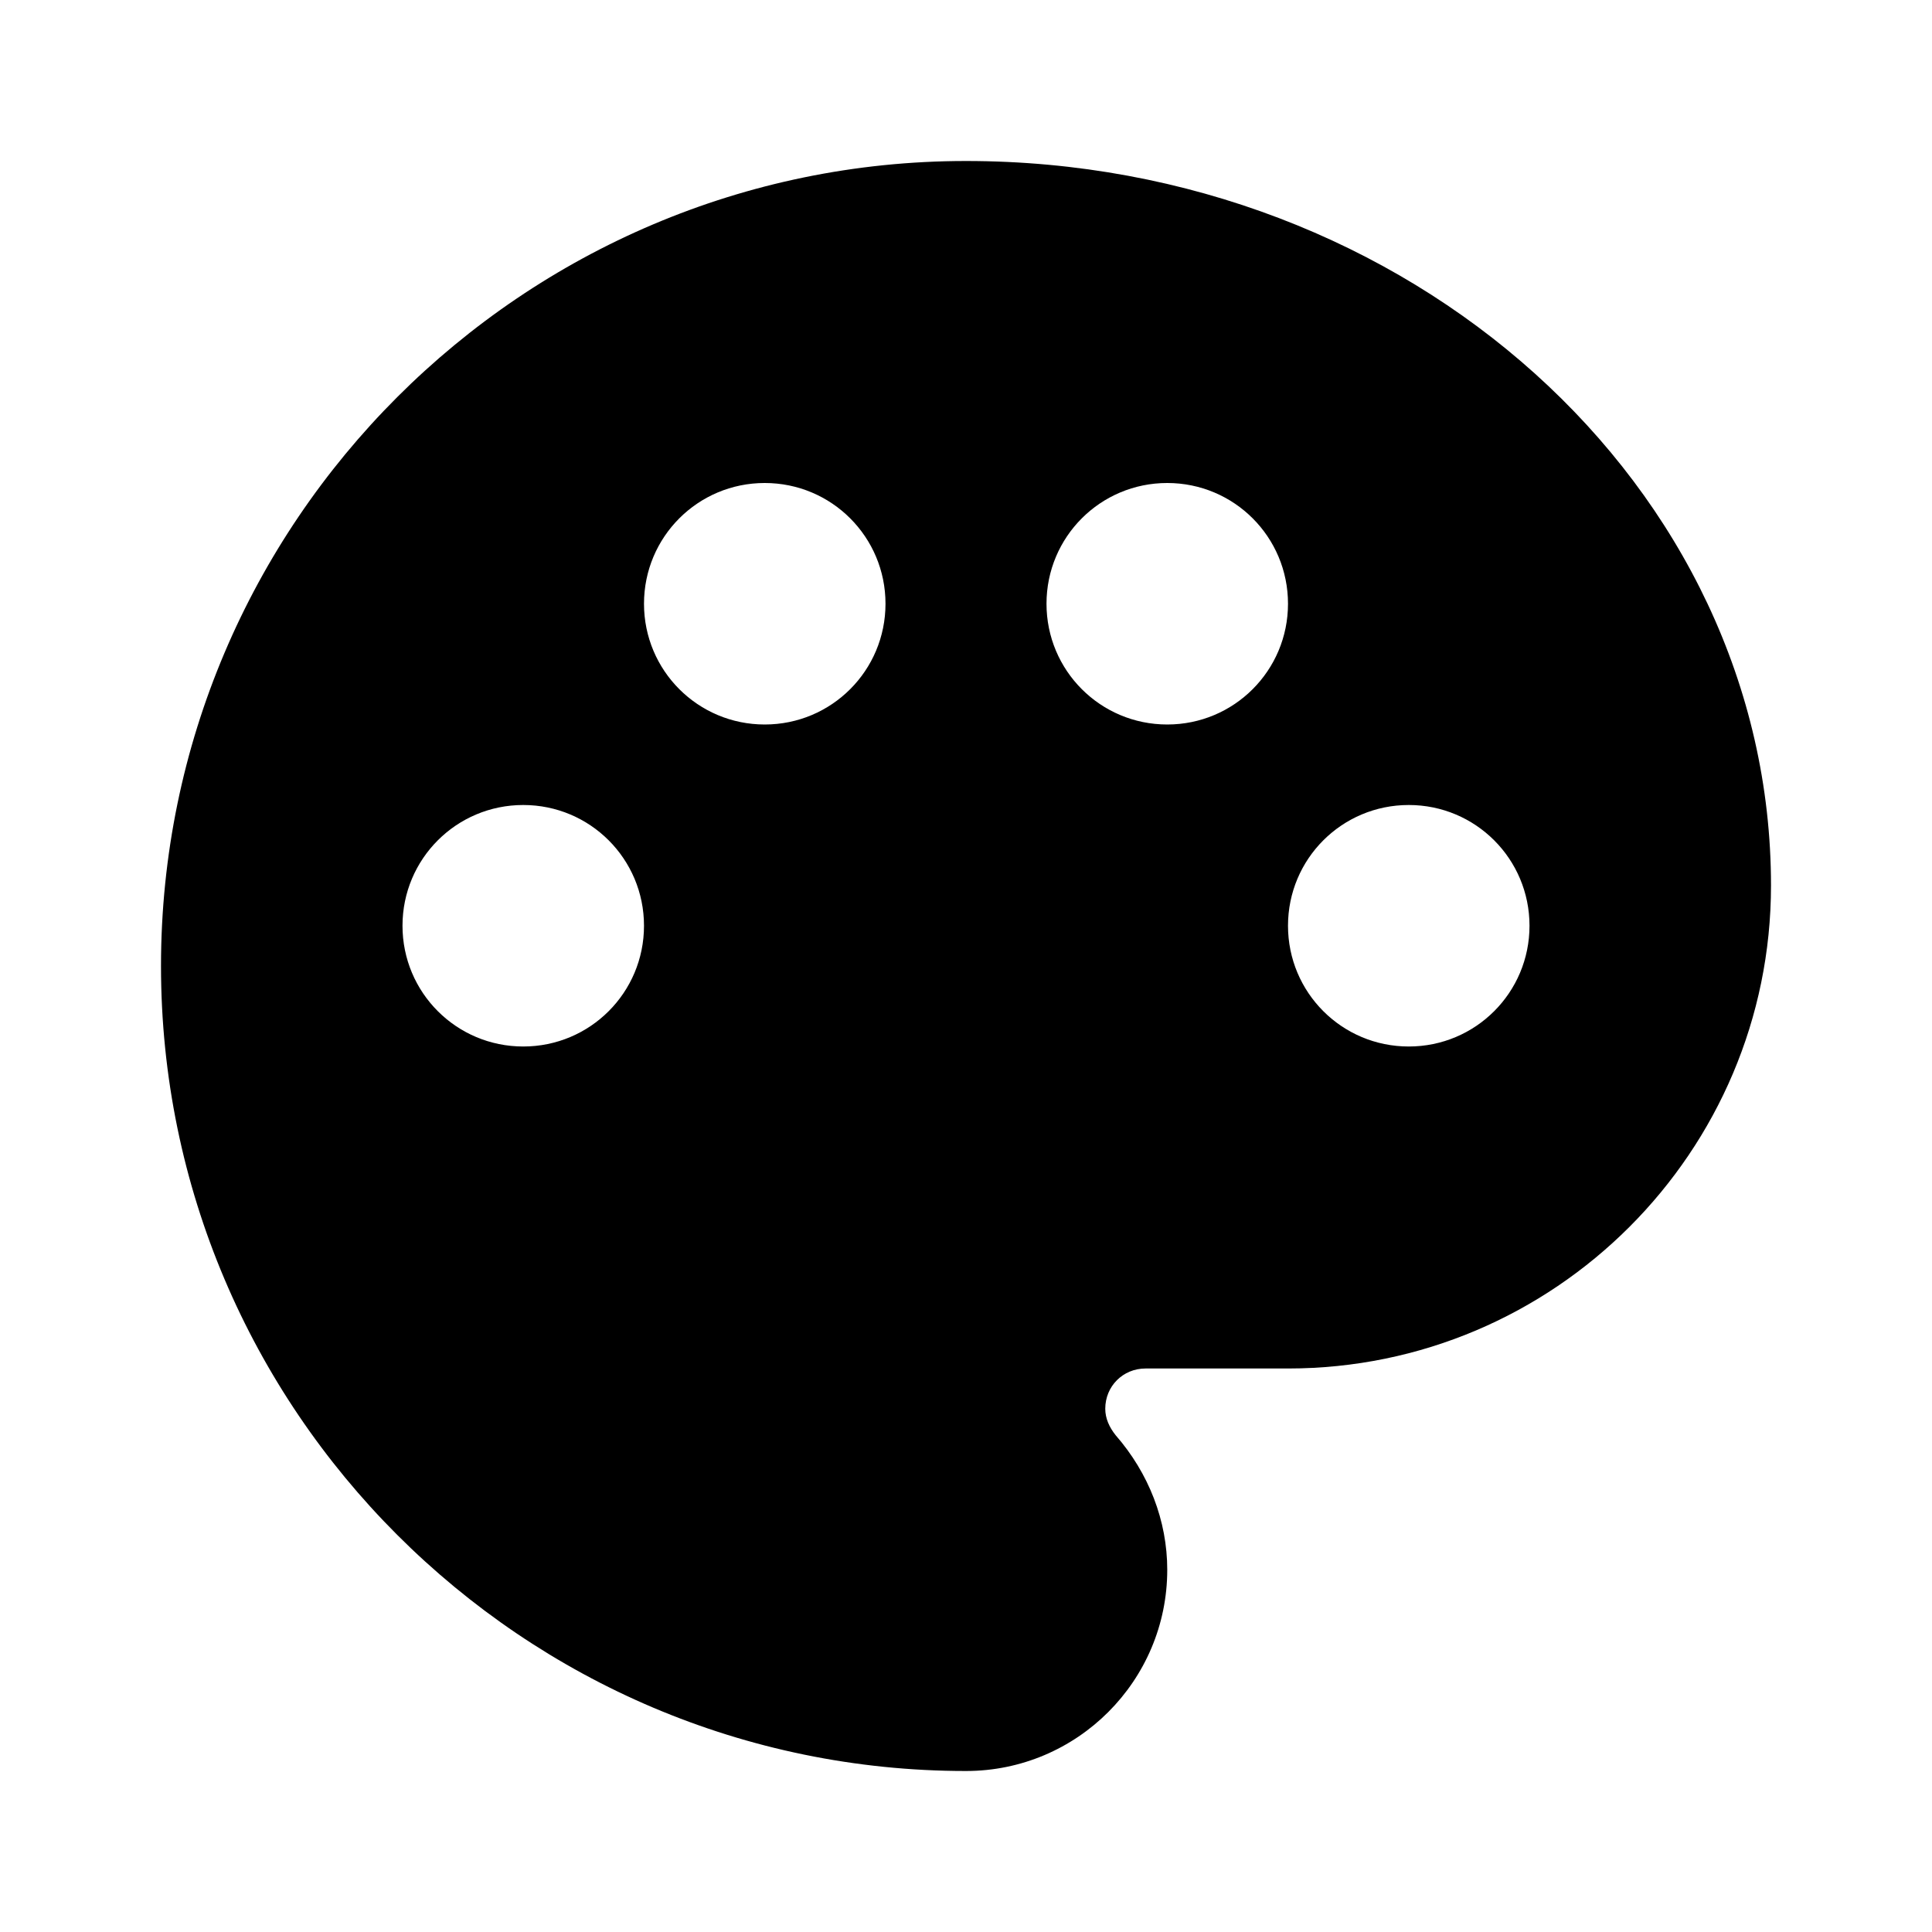
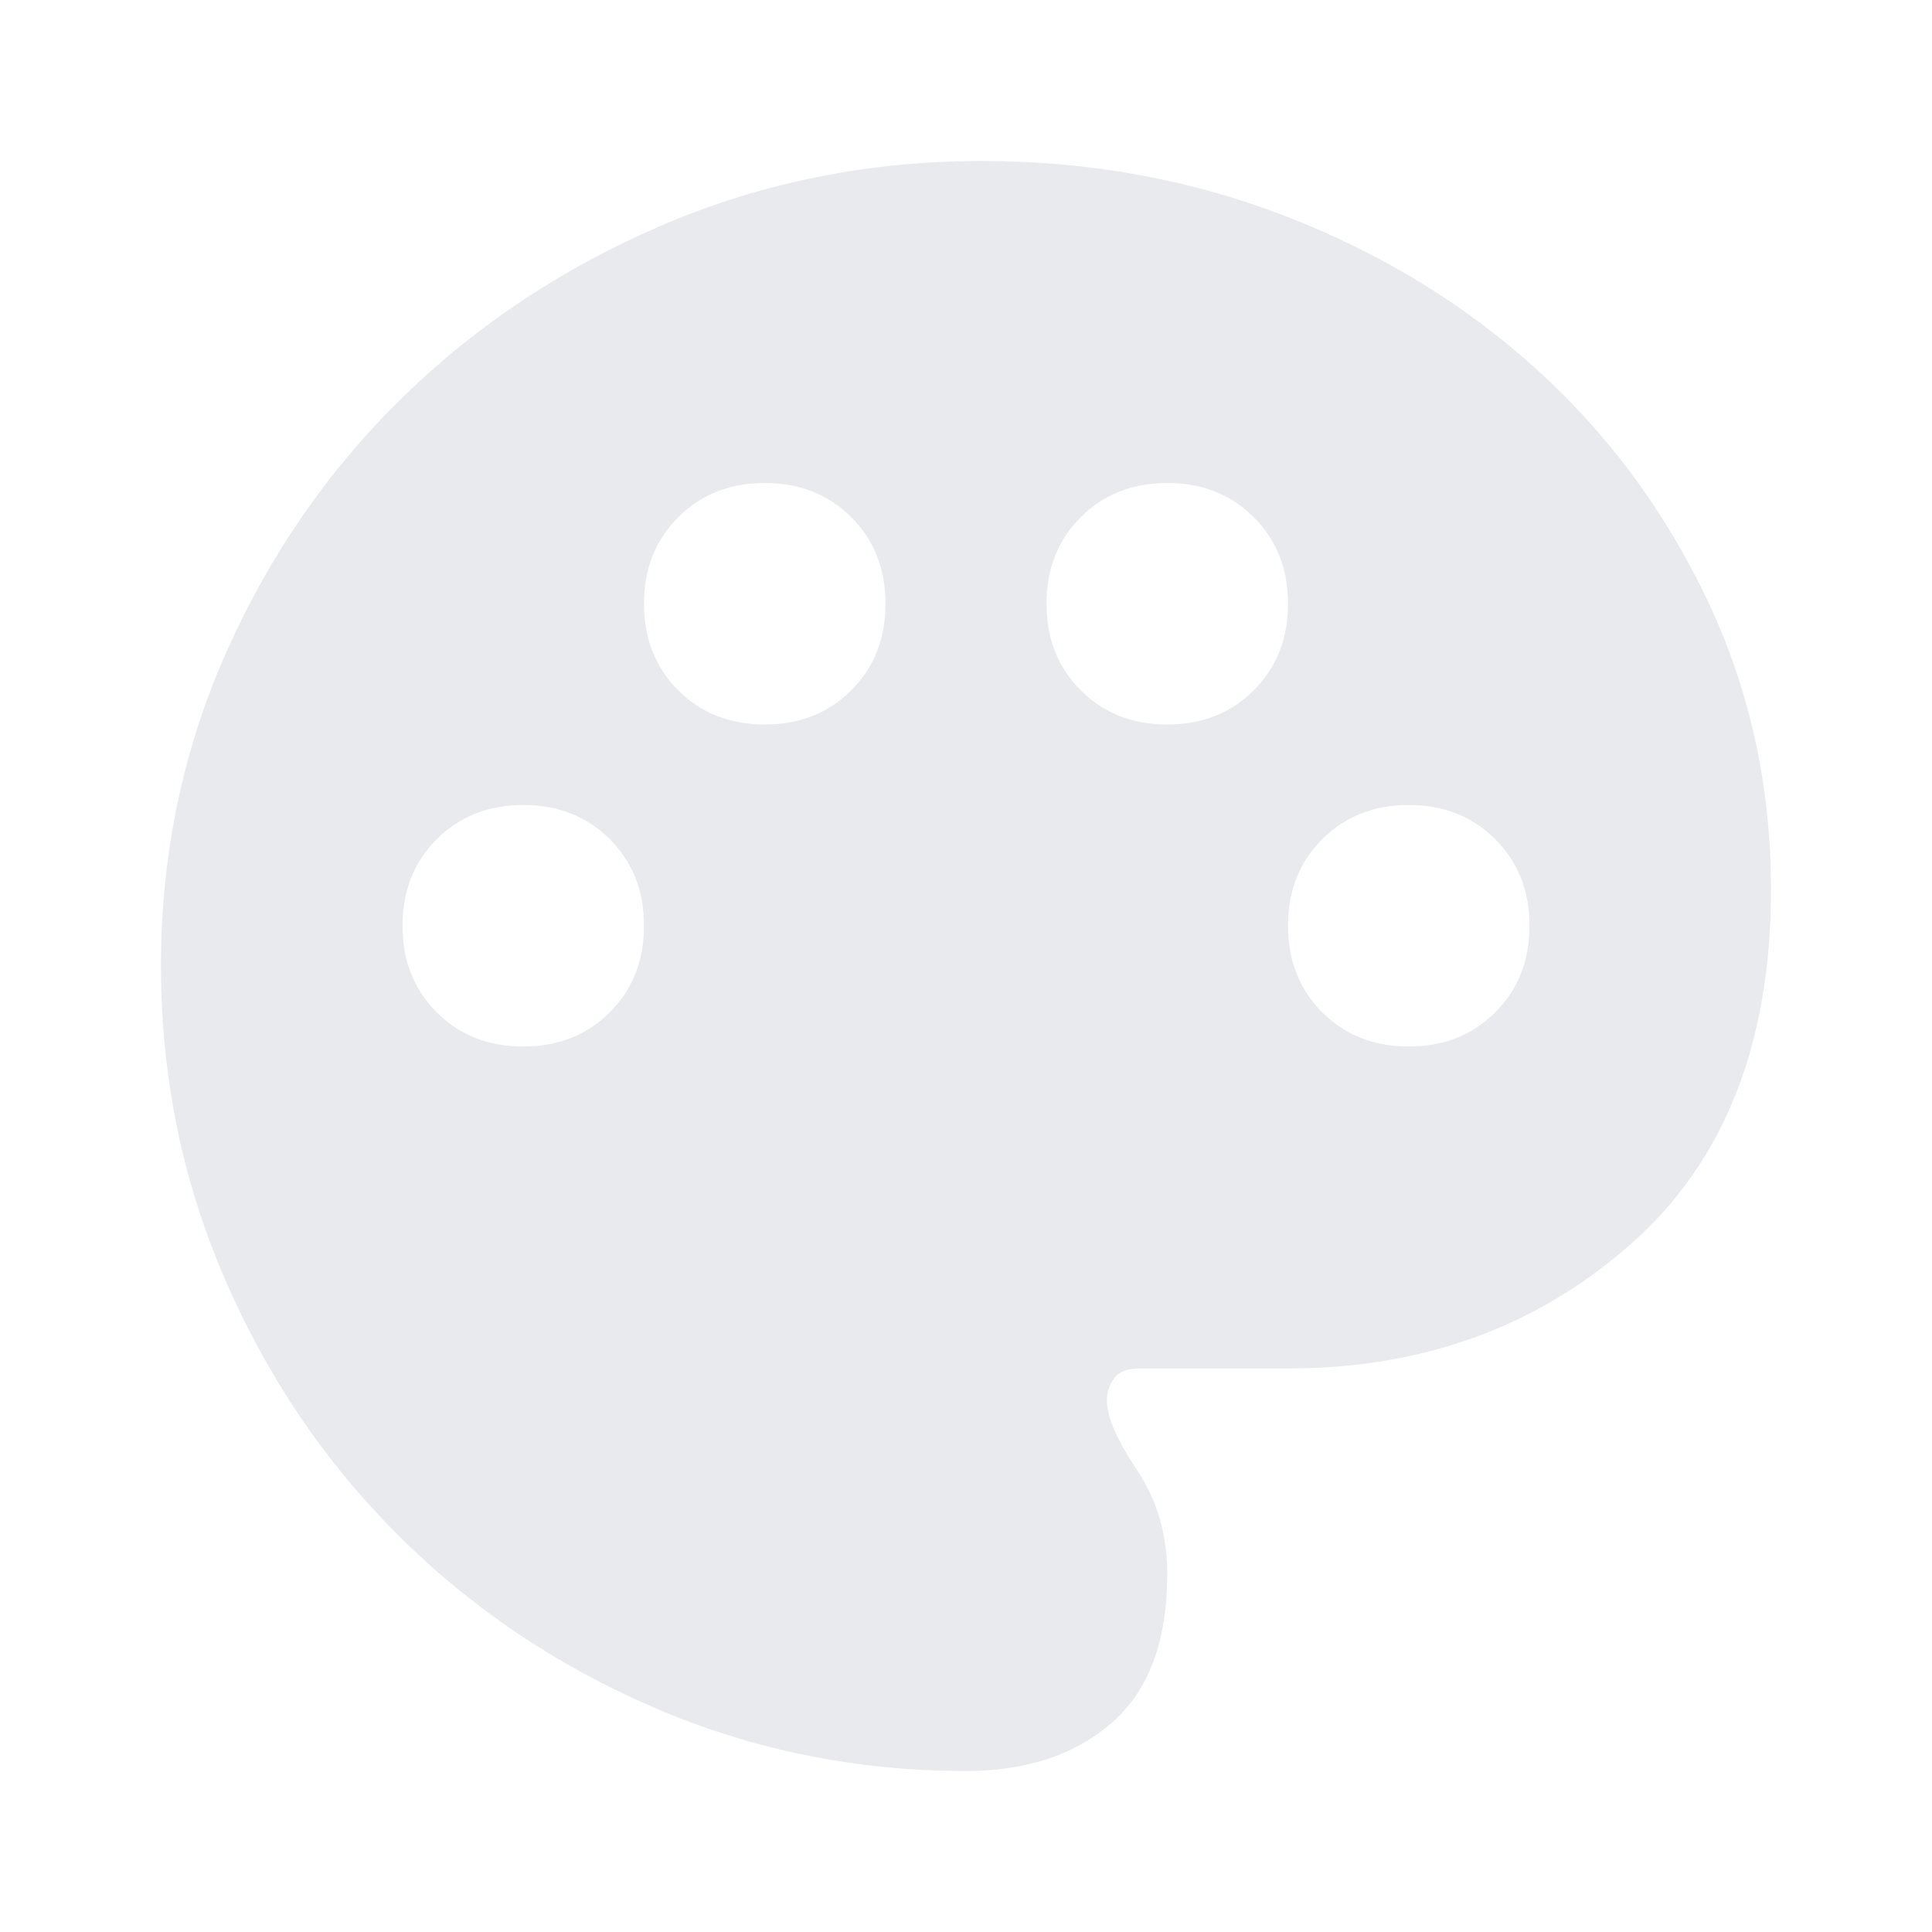
- <svg xmlns="http://www.w3.org/2000/svg" enable-background="new 0 0 24 24" height="24px" viewBox="0 0 24 24" width="24px" fill="#000000">
-   <g>
-     <rect fill="none" height="24" width="24" />
-   </g>
-   <g>
-     <path d="M12,2C6.49,2,2,6.49,2,12s4.49,10,10,10c1.38,0,2.5-1.12,2.5-2.5c0-0.61-0.23-1.2-0.64-1.67c-0.08-0.1-0.13-0.21-0.13-0.33 c0-0.28,0.22-0.5,0.5-0.5H16c3.31,0,6-2.69,6-6C22,6.04,17.51,2,12,2z M17.5,13c-0.83,0-1.5-0.67-1.5-1.5c0-0.83,0.67-1.5,1.5-1.5 s1.5,0.67,1.5,1.5C19,12.33,18.33,13,17.5,13z M14.5,9C13.67,9,13,8.33,13,7.5C13,6.67,13.67,6,14.5,6S16,6.67,16,7.5 C16,8.33,15.33,9,14.5,9z M5,11.5C5,10.67,5.67,10,6.5,10S8,10.67,8,11.5C8,12.33,7.33,13,6.5,13S5,12.33,5,11.5z M11,7.5 C11,8.33,10.33,9,9.5,9S8,8.33,8,7.5C8,6.67,8.67,6,9.5,6S11,6.67,11,7.5z" />
-   </g>
+ <svg xmlns="http://www.w3.org/2000/svg" height="24px" viewBox="0 -960 960 960" width="24px" fill="#e8eaed">
+   <path d="M480-80q-82 0-155-31.5t-127.5-86Q143-252 111.5-325T80-480q0-83 32.5-156t88-127Q256-817 330-848.5T488-880q80 0 151 27.5t124.5 76q53.5 48.5 85 115T880-518q0 115-70 176.5T640-280h-74q-9 0-12.5 5t-3.5 11q0 12 15 34.5t15 51.5q0 50-27.5 74T480-80ZM260-440q26 0 43-17t17-43q0-26-17-43t-43-17q-26 0-43 17t-17 43q0 26 17 43t43 17Zm120-160q26 0 43-17t17-43q0-26-17-43t-43-17q-26 0-43 17t-17 43q0 26 17 43t43 17Zm200 0q26 0 43-17t17-43q0-26-17-43t-43-17q-26 0-43 17t-17 43q0 26 17 43t43 17Zm120 160q26 0 43-17t17-43q0-26-17-43t-43-17q-26 0-43 17t-17 43q0 26 17 43t43 17Z" />
</svg>
